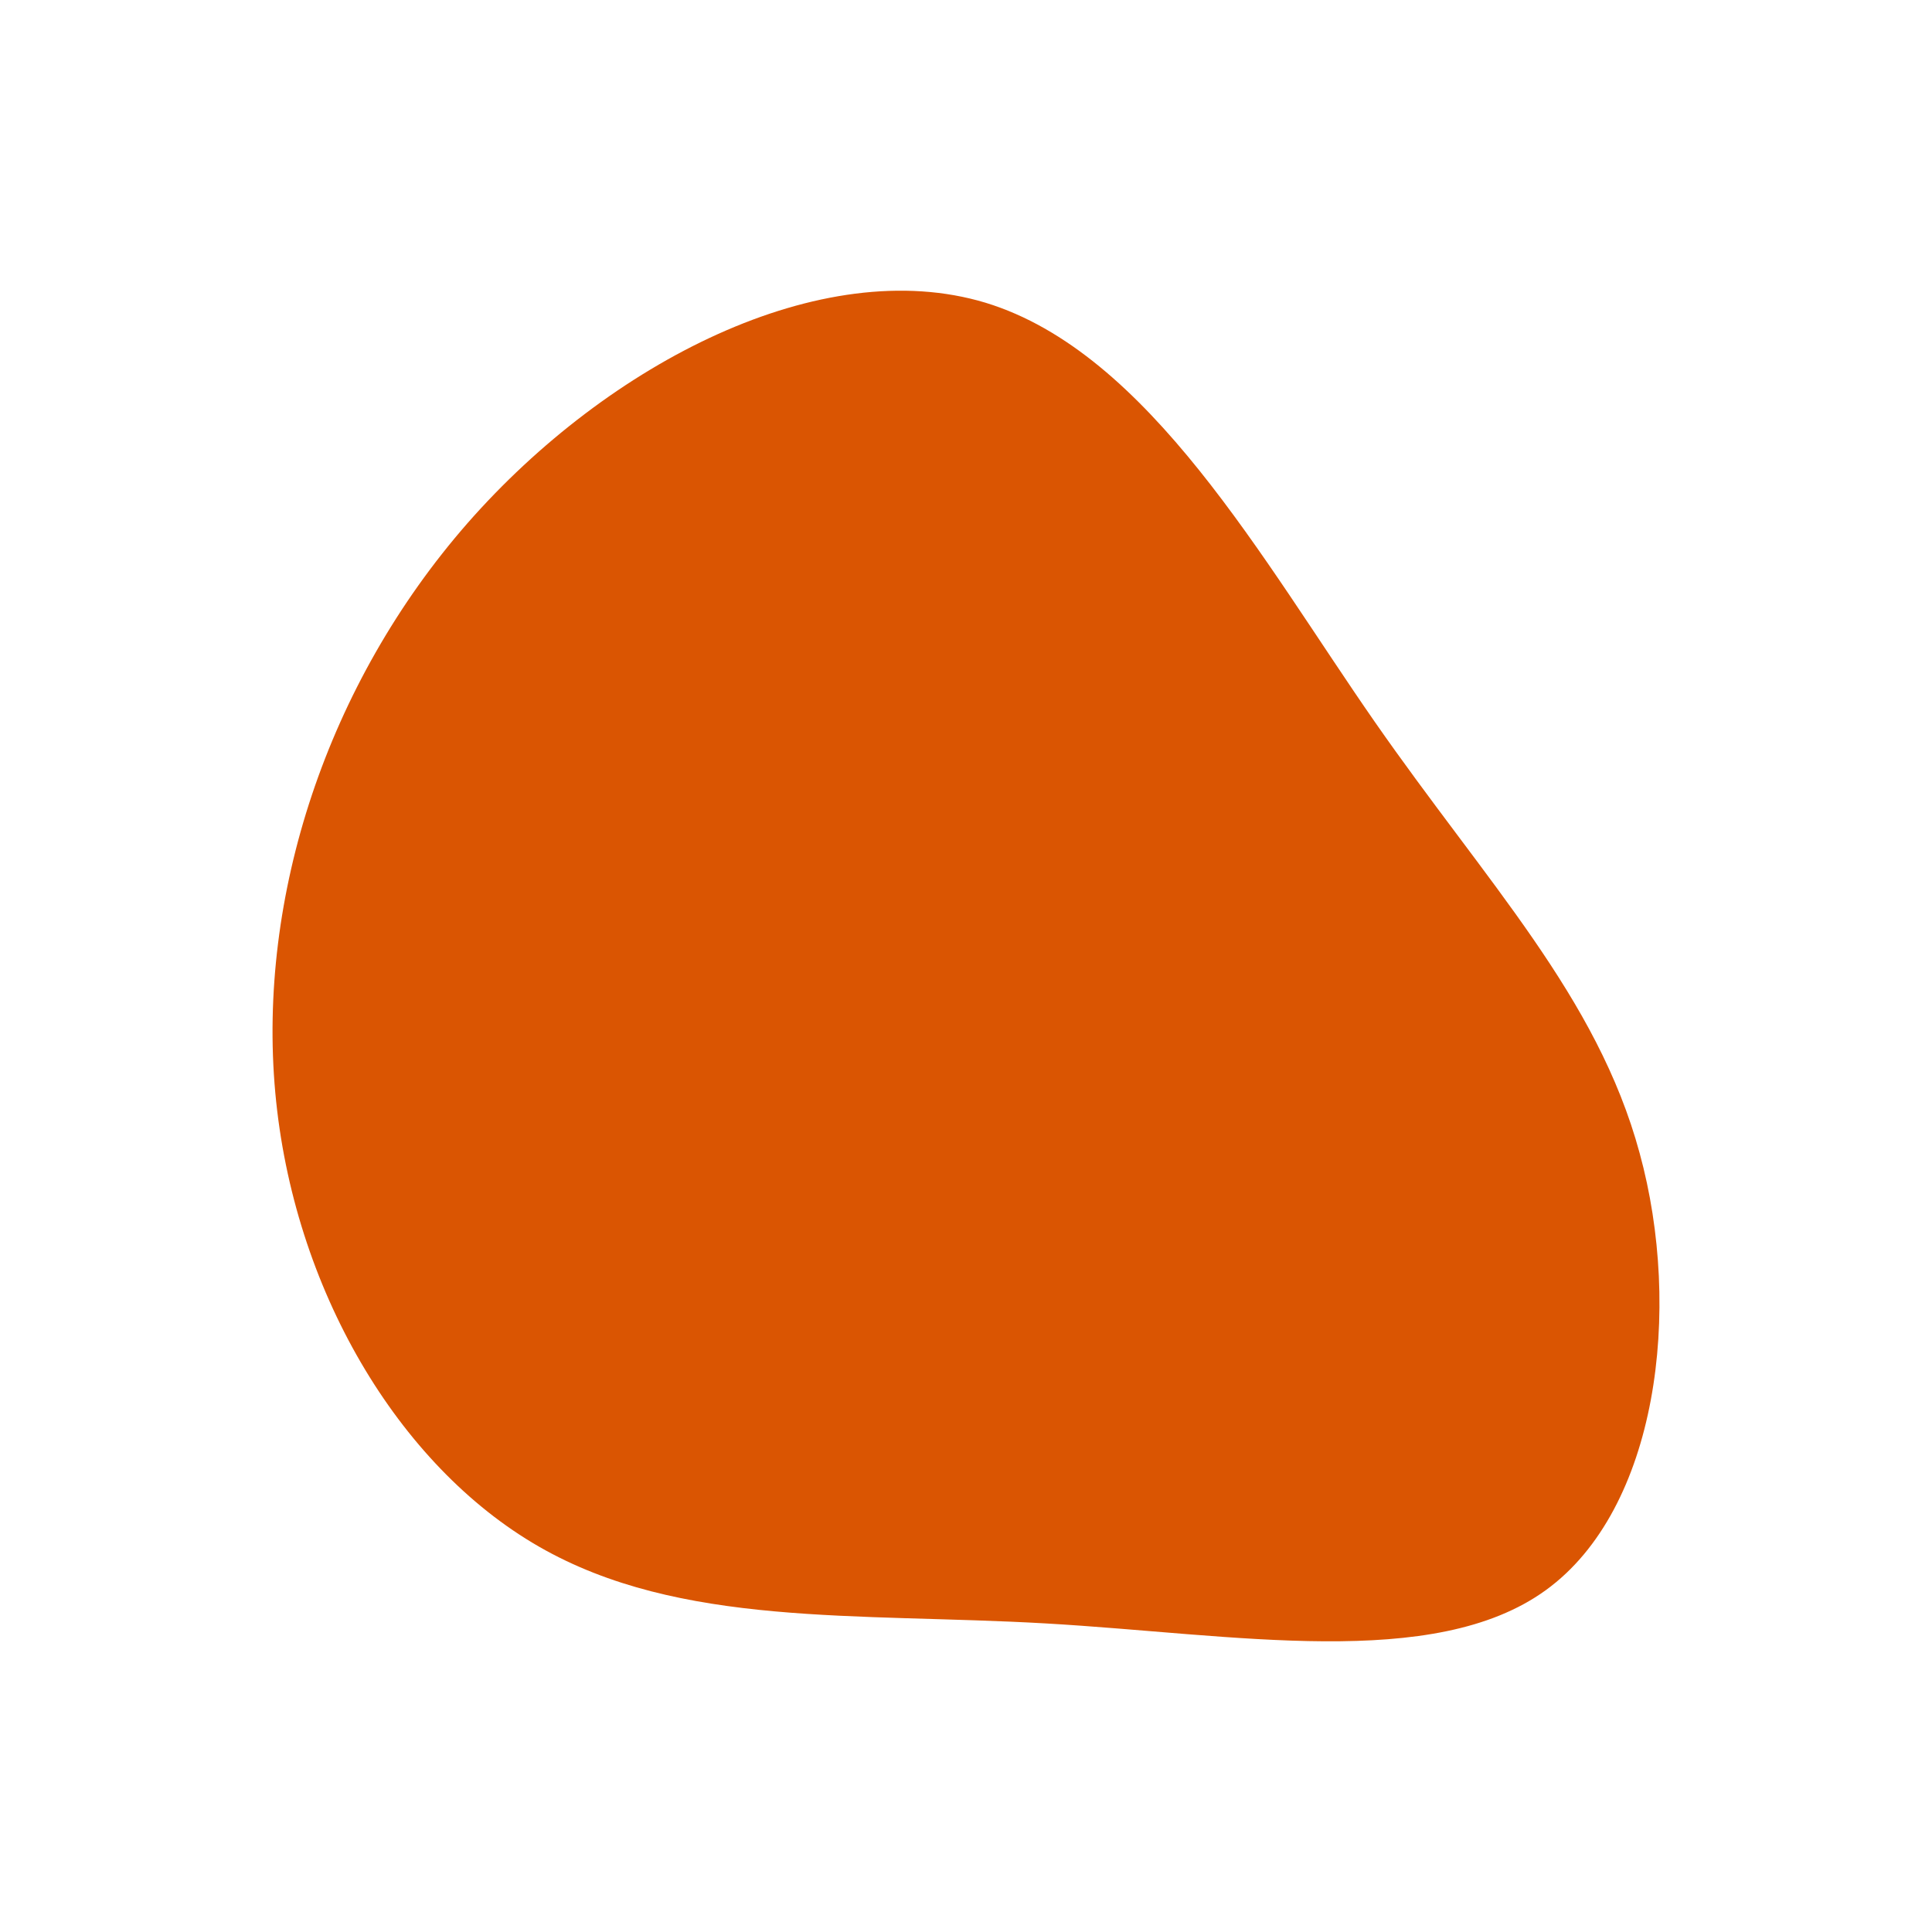
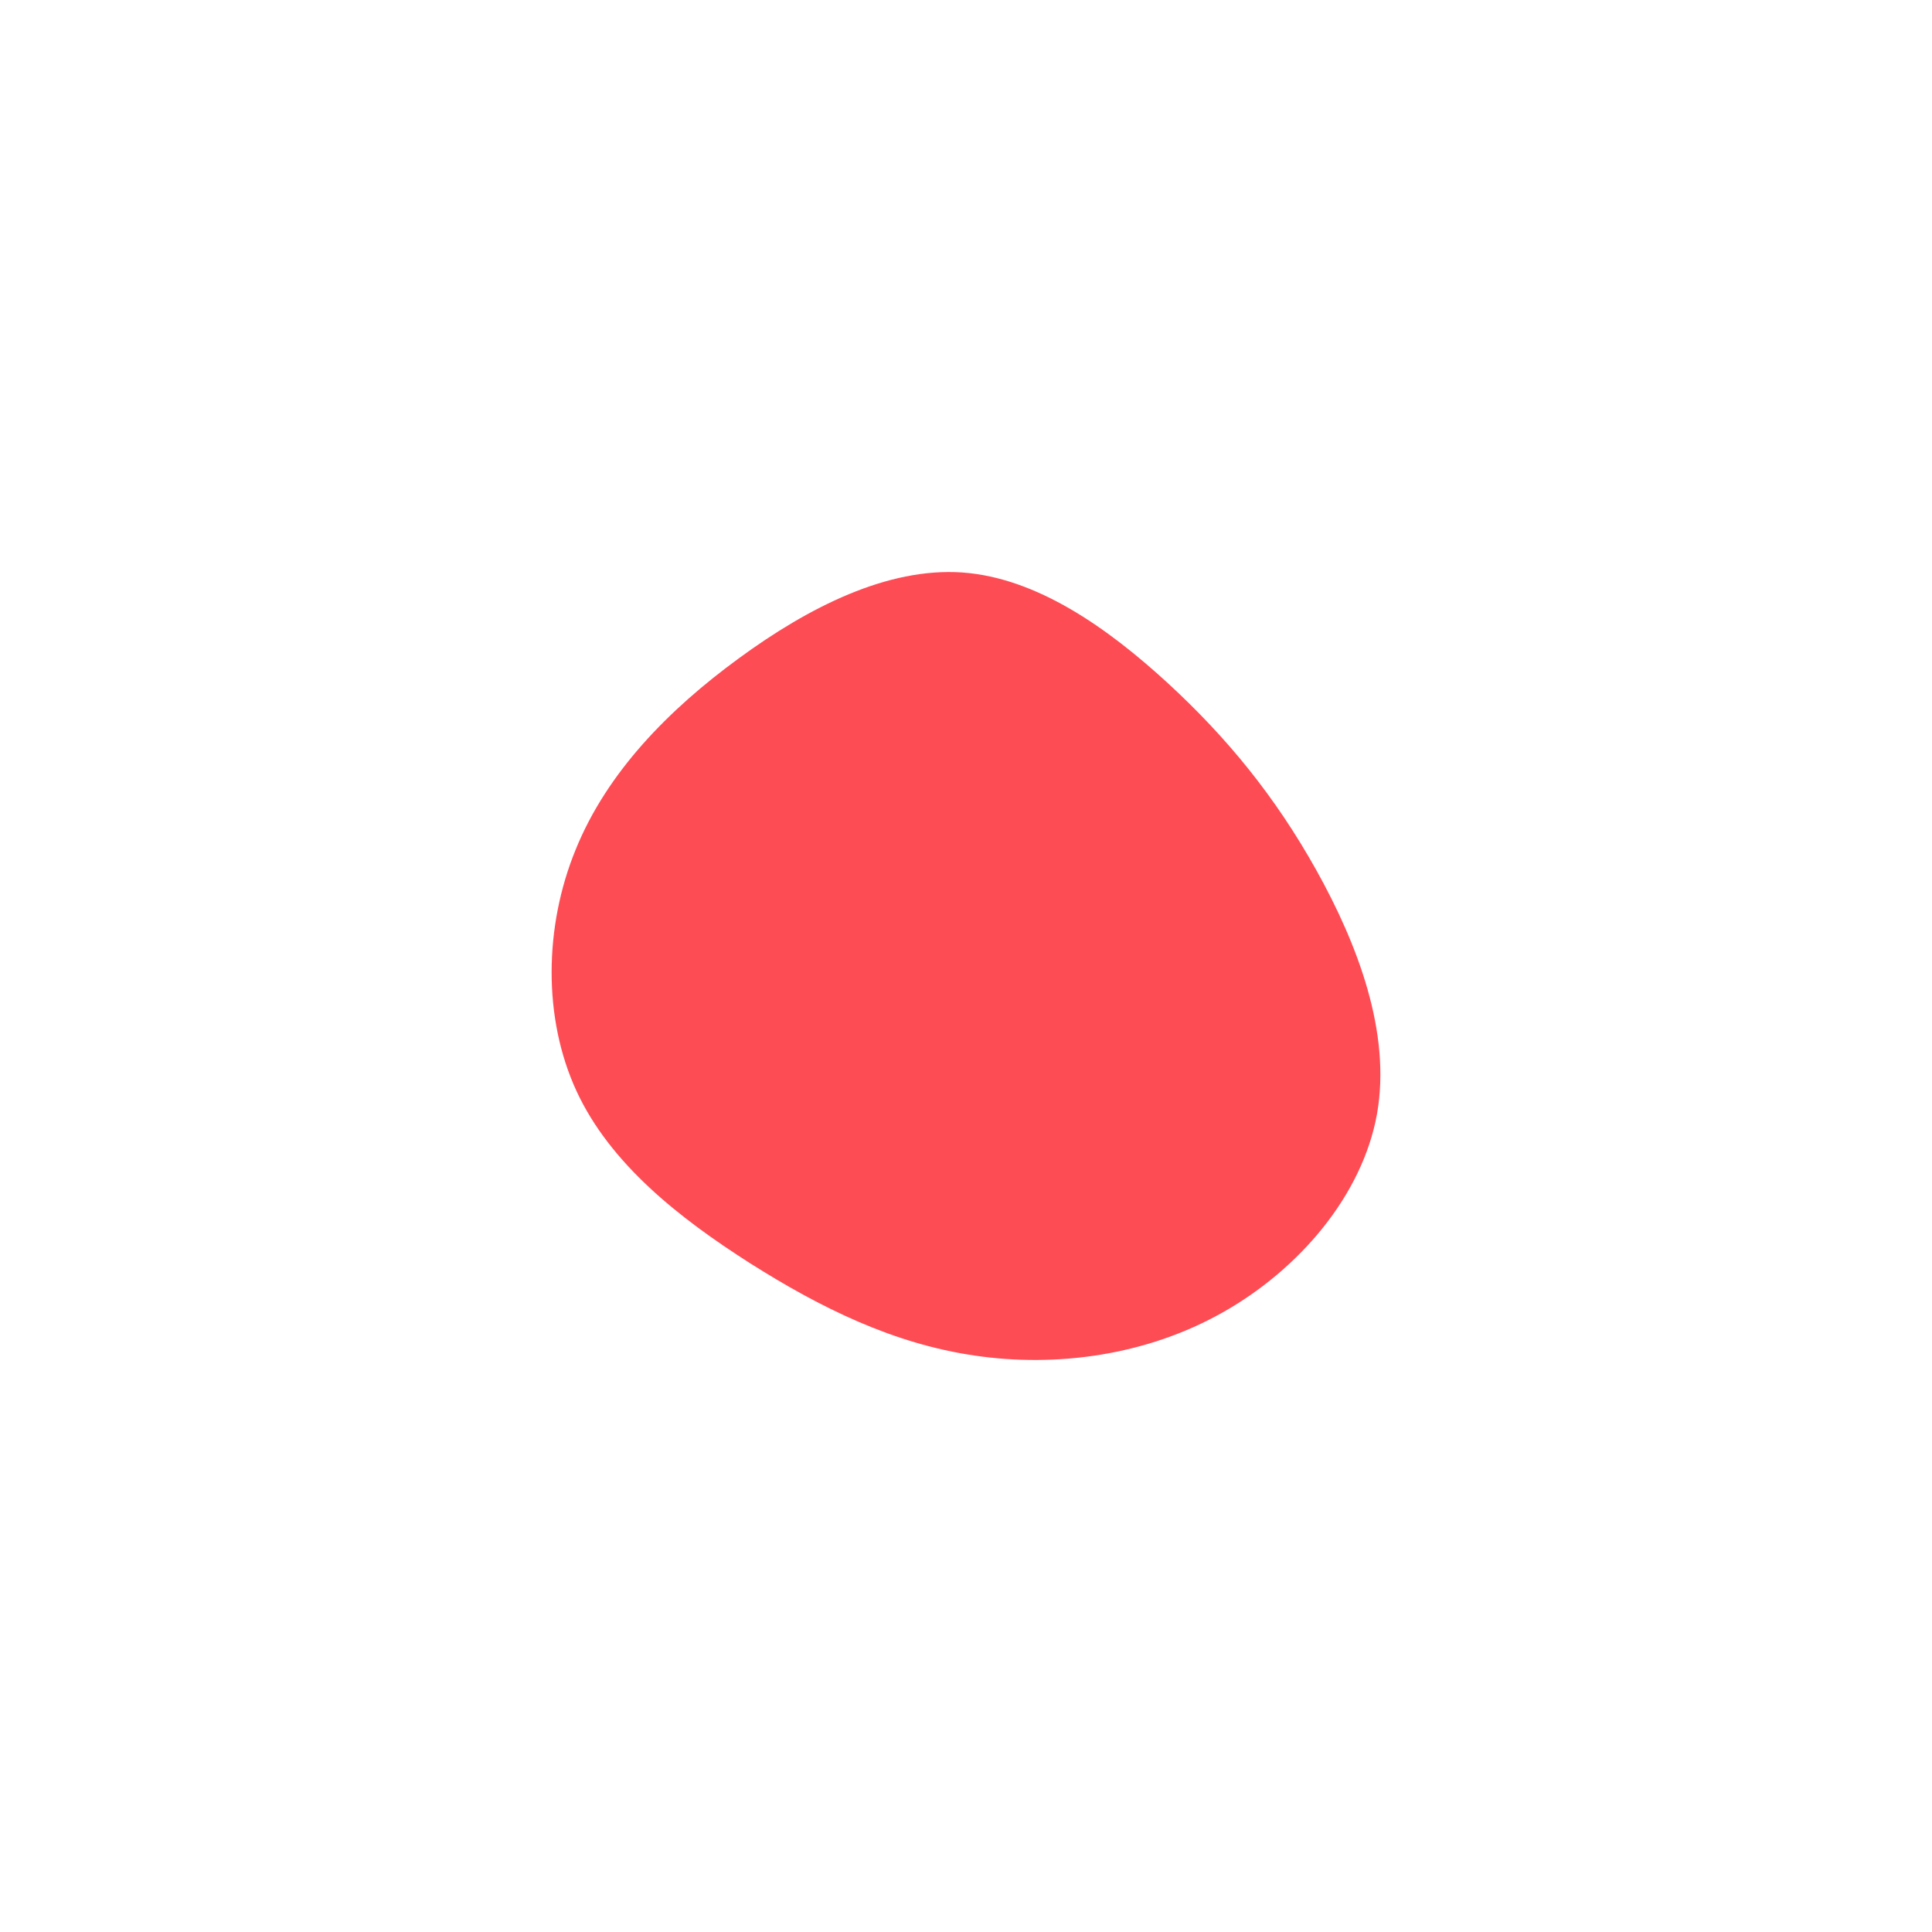
- <svg xmlns="http://www.w3.org/2000/svg" id="visual" viewBox="0 0 500 500" width="600" height="600" version="1.1">
-   <g transform="translate(267.8407 287.3412)">
-     <path d="M87.9 -100.6C116.9 -58.9 145.5 -29.5 156.5 11.1C167.6 51.6 161.2 103.2 132.2 124.2C103.2 145.2 51.6 135.6 2.8 132.8C-46 130 -91.9 133.9 -128.4 112.9C-164.9 91.9 -192 46 -196.6 -4.6C-201.2 -55.2 -183.3 -110.3 -146.8 -152C-110.3 -193.6 -55.2 -221.8 -12.8 -209C29.5 -196.1 58.9 -142.3 87.9 -100.6" fill="#da5502" />
+ <svg xmlns="http://www.w3.org/2000/svg" id="visual" viewBox="0 0 900 600" width="1200" height="1200" version="1.1">
+   <g transform="translate(450.0667 302.6793)">
+     <path d="M93.9 -134.5C121.6 -109 144 -81.6 163.2 -47.2C182.3 -12.9 198.1 28.3 191.4 66.2C184.6 104.1 155.2 138.6 119.5 158.7C83.9 178.8 41.9 184.4 4 178.8C-33.9 173.3 -67.8 156.6 -100.8 135.7C-133.7 114.7 -165.8 89.5 -181.5 55.6C-197.2 21.6 -196.6 -21 -181.9 -56.9C-167.3 -92.9 -138.6 -122.1 -105.9 -146C-73.3 -169.9 -36.6 -188.4 -1.8 -186C33.1 -183.5 66.1 -160 93.9 -134.5" fill="#fe4c55" />
  </g>
</svg>
